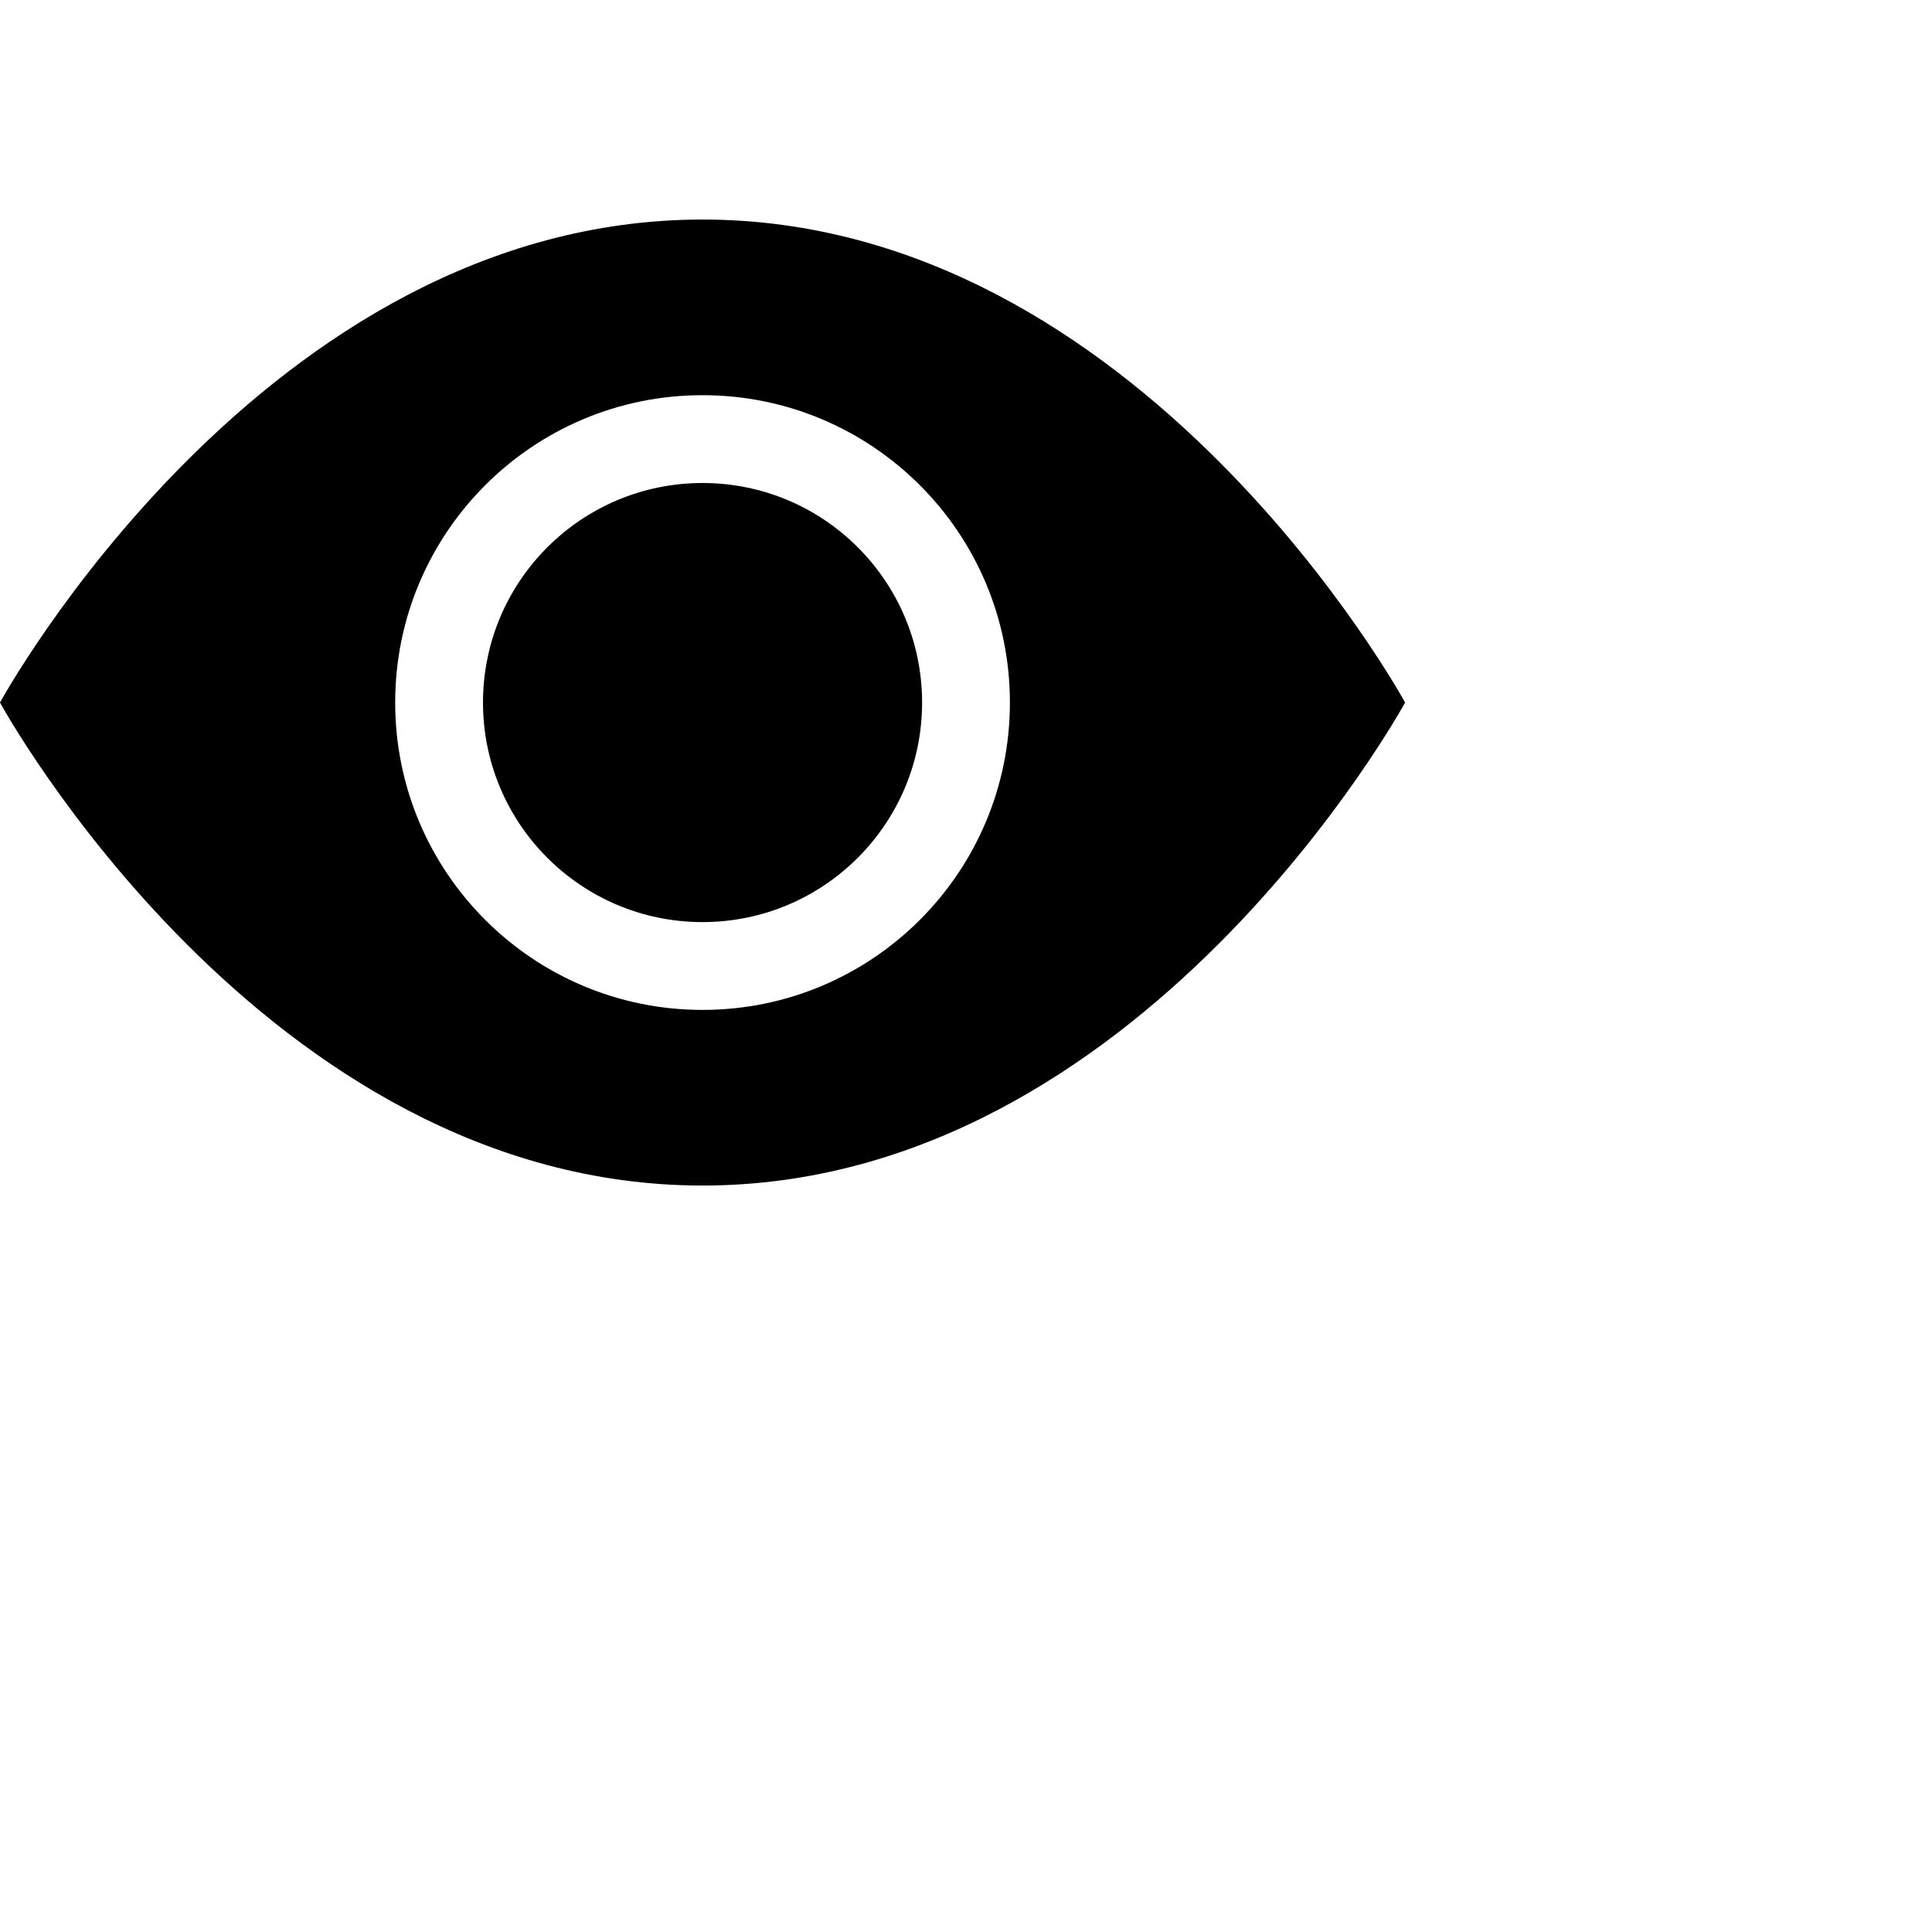
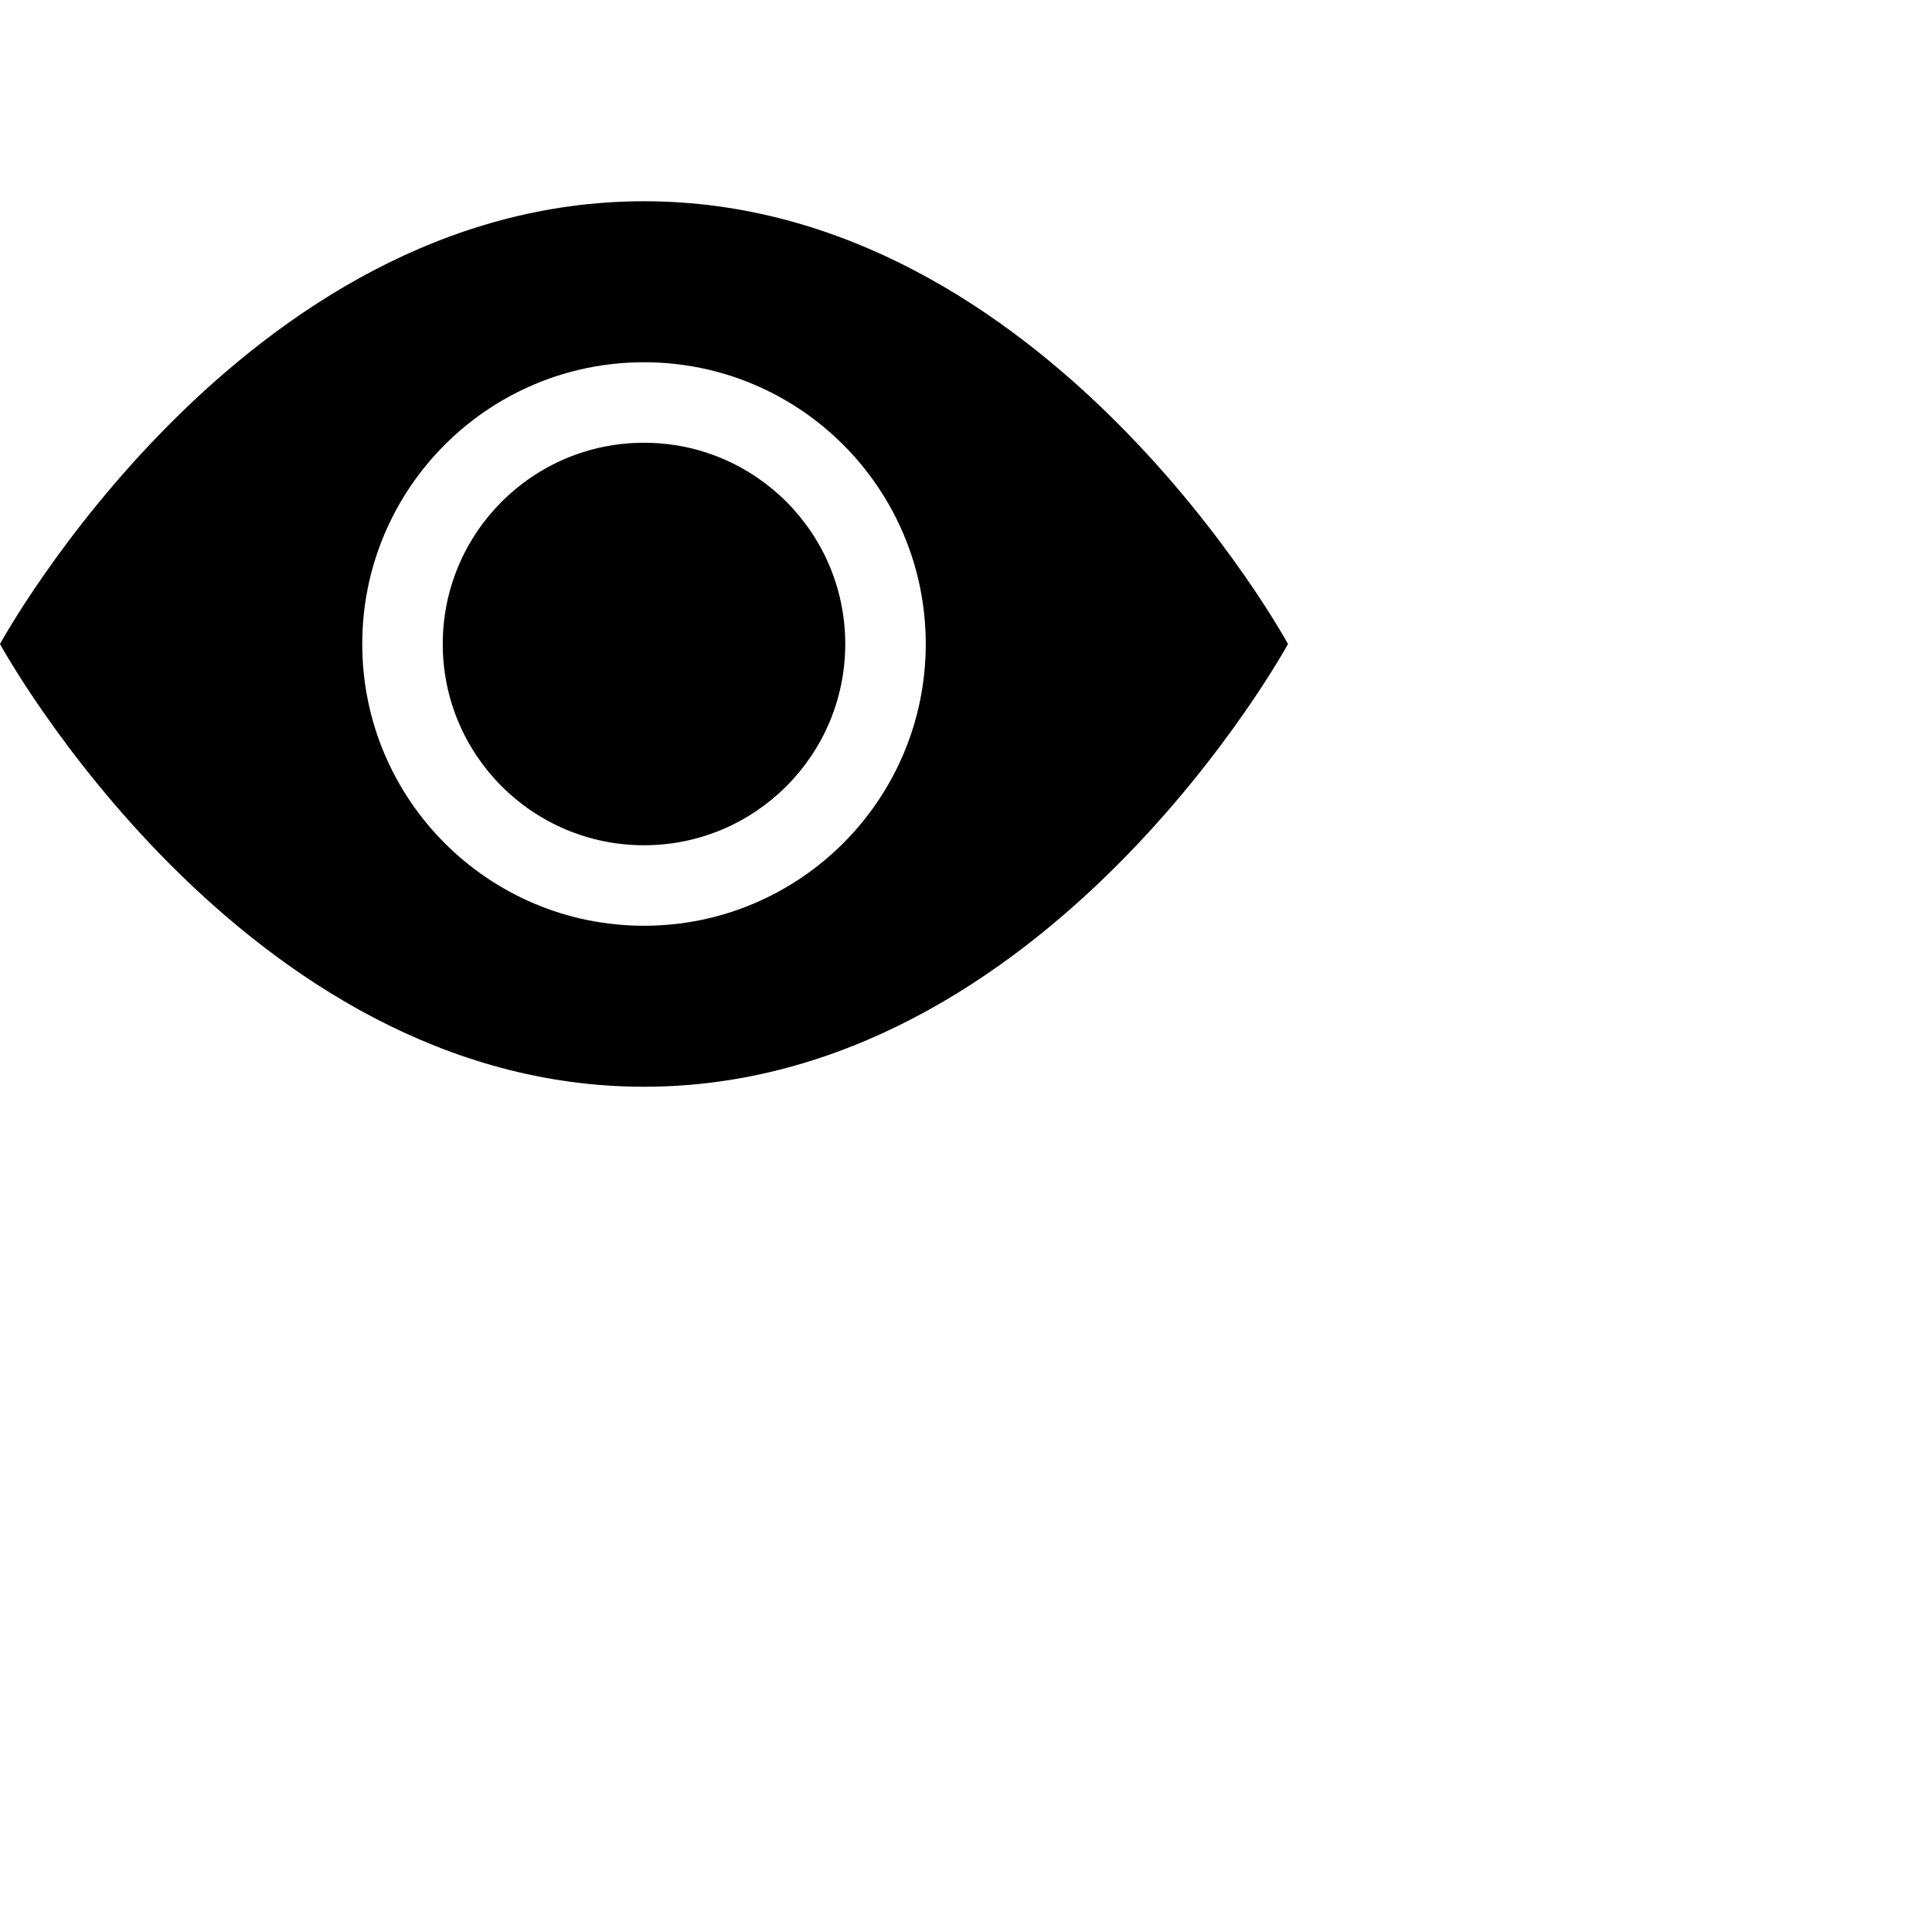
- <svg xmlns="http://www.w3.org/2000/svg" width="18" height="18" viewBox="0 0 22 22" class="bi bi-eye-fill" fill="#000">
+ <svg xmlns="http://www.w3.org/2000/svg" width="18" height="18" viewBox="0 0 24 24" class="bi bi-eye-fill" fill="#000">
  <path d="M10.5 8a2.5 2.5 0 1 1-5 0 2.5 2.5 0 0 1 5 0z" />
  <path fill-rule="evenodd" d="M0 8s3-5.5 8-5.5S16 8 16 8s-3 5.5-8 5.5S0 8 0 8zm8 3.5a3.5 3.5 0 1 0 0-7 3.5 3.5 0 0 0 0 7z" />
</svg>
